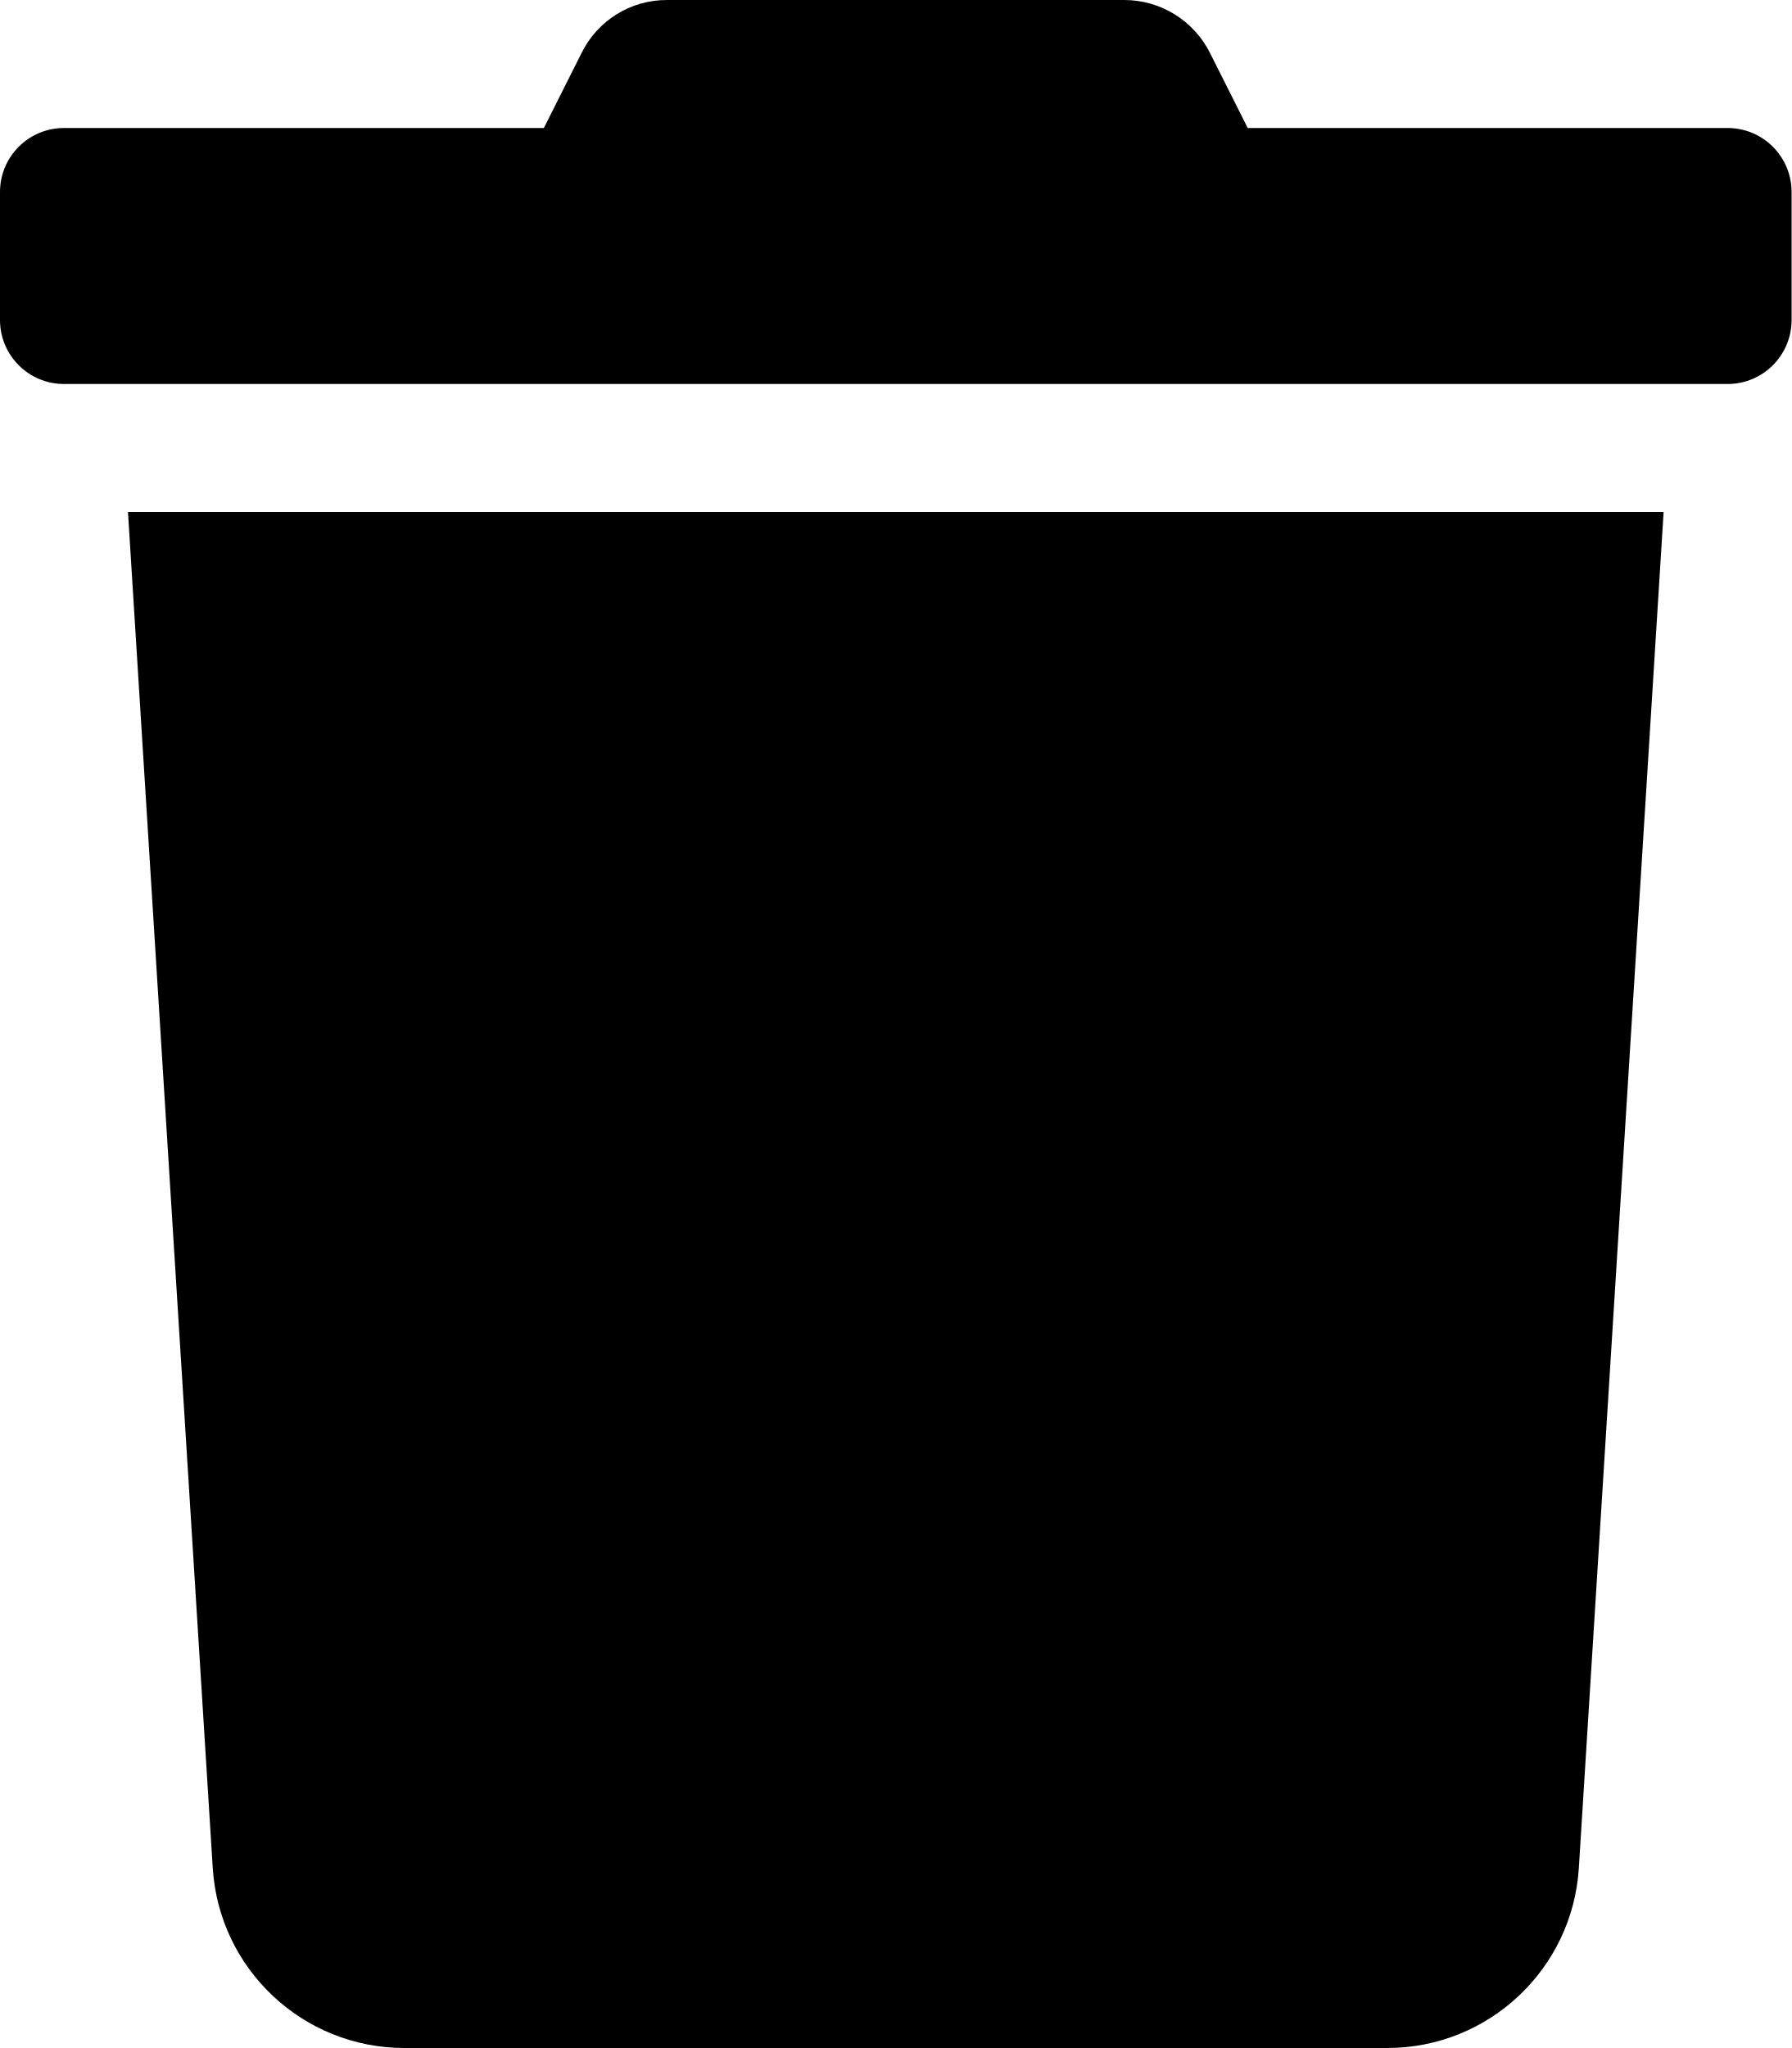
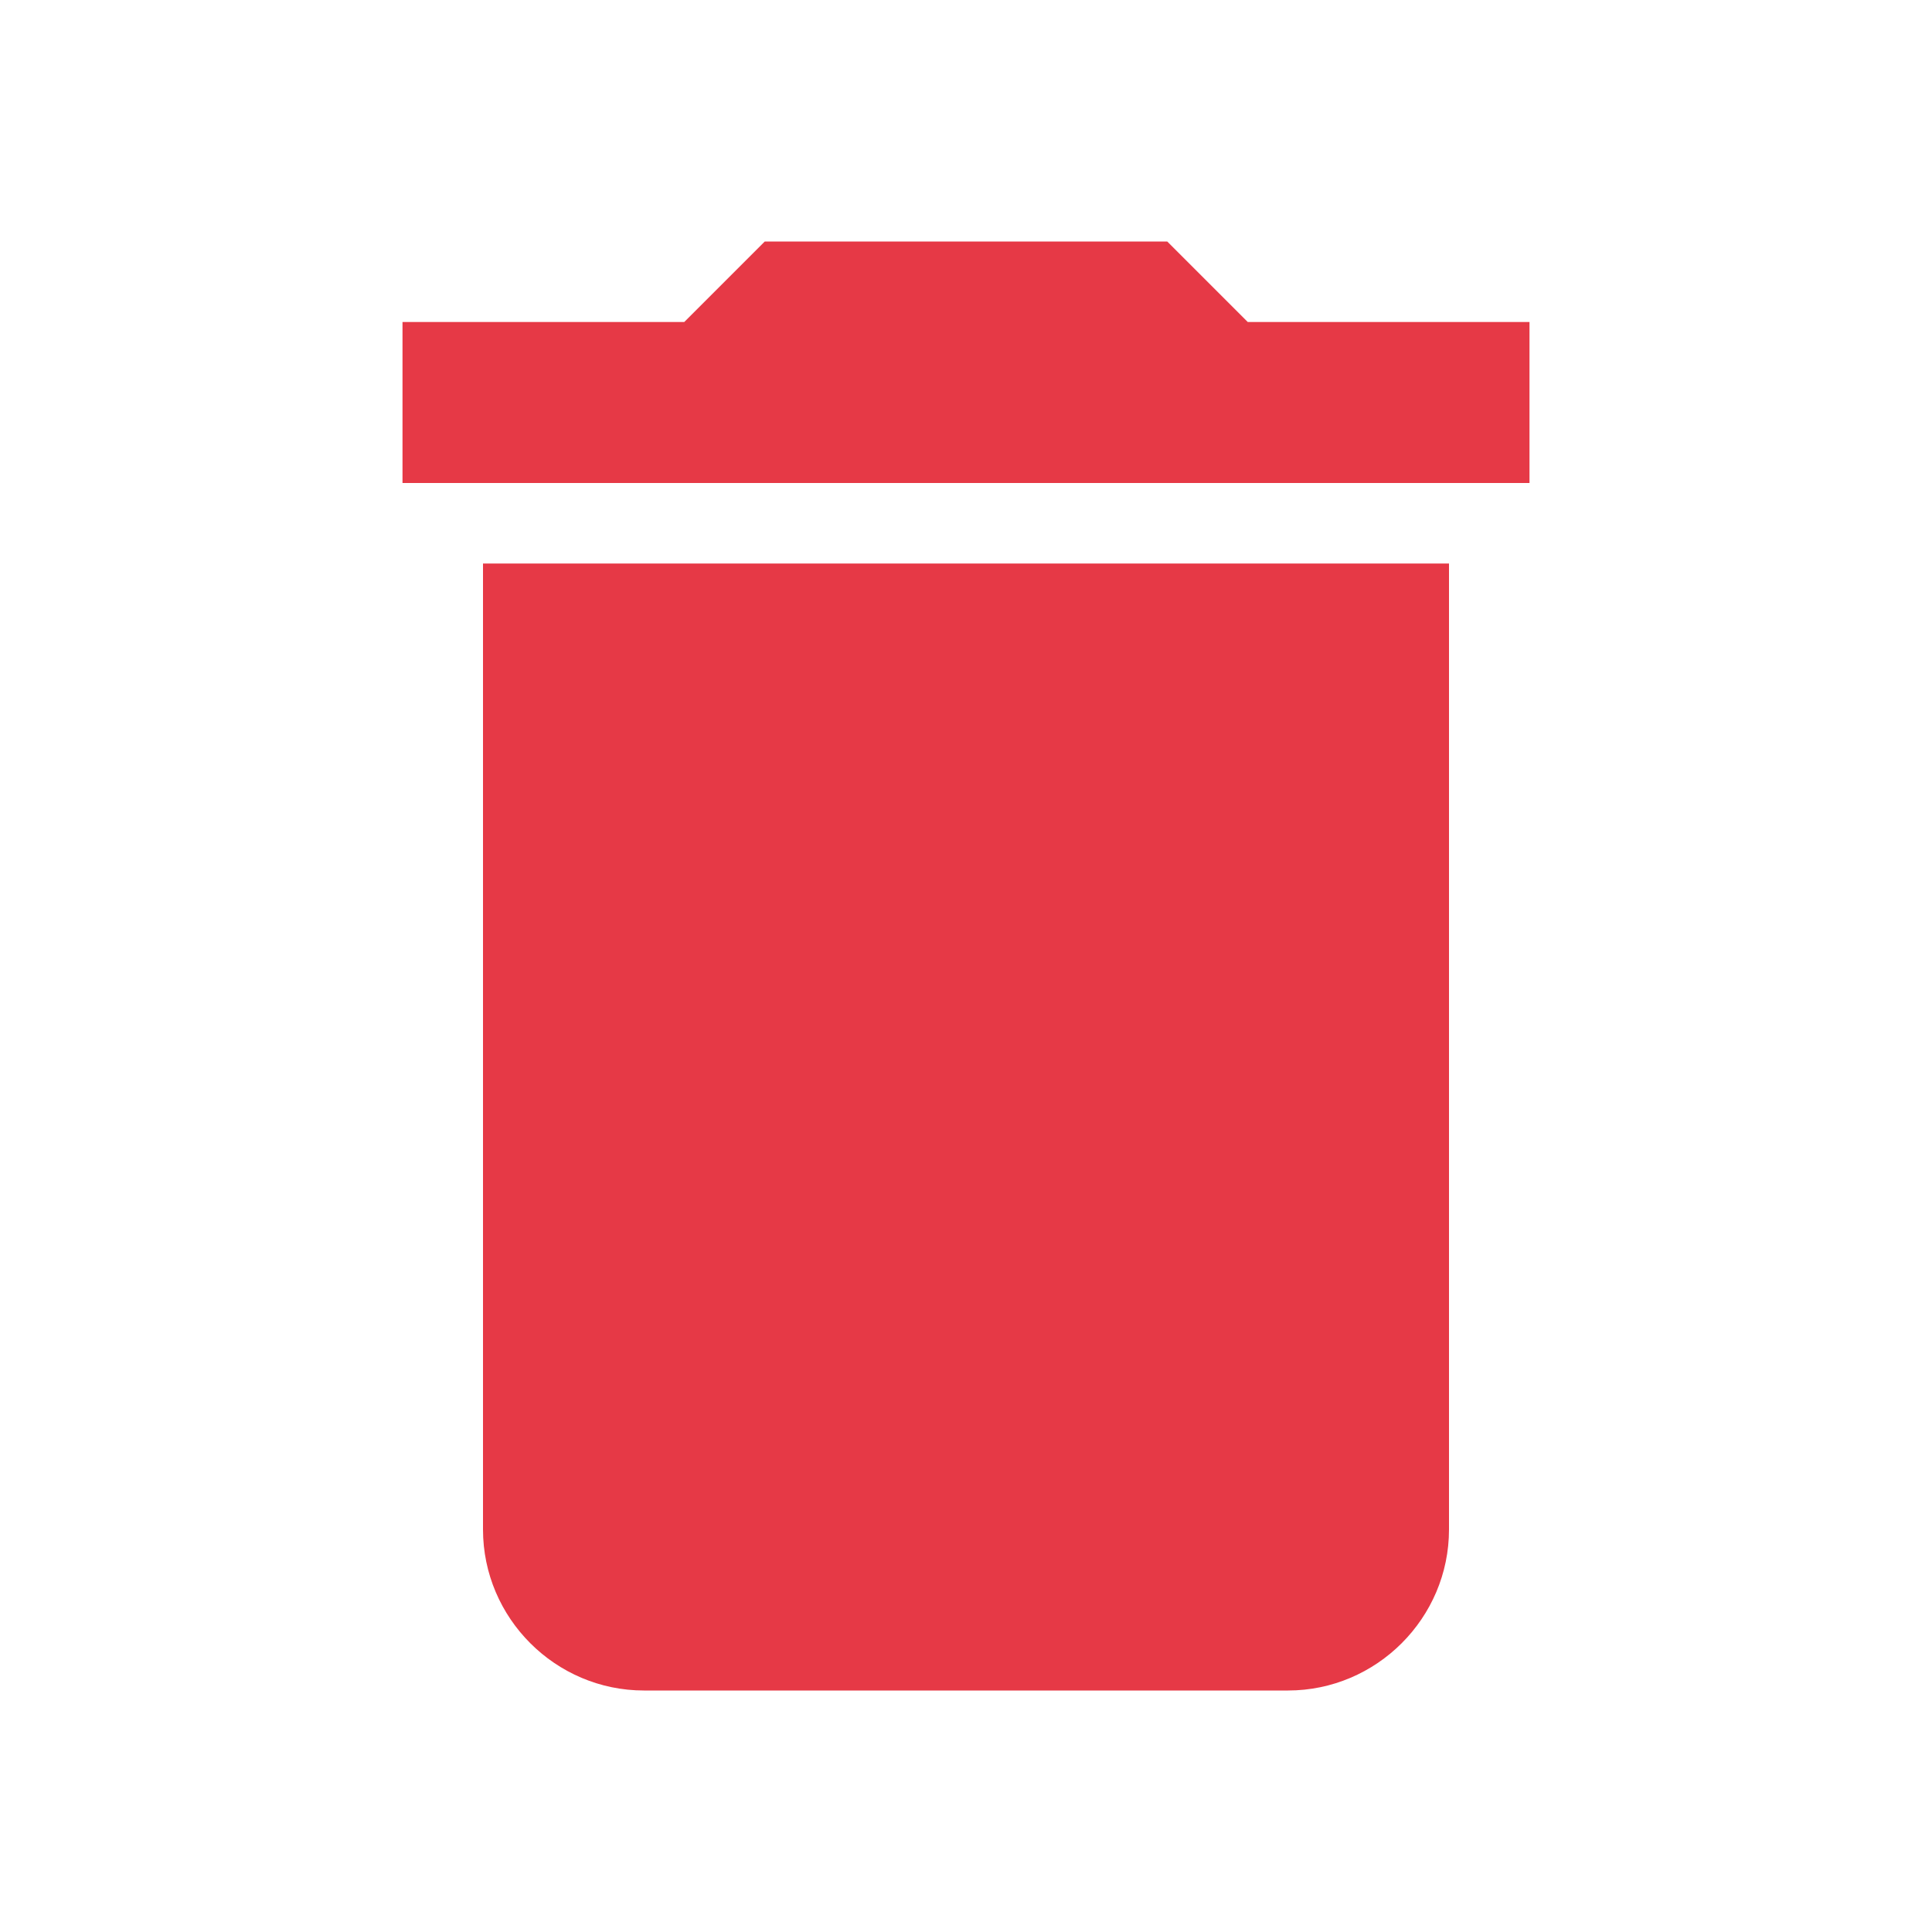
- <svg xmlns="http://www.w3.org/2000/svg" aria-hidden="true" focusable="false" data-prefix="fas" data-icon="trash" class="svg-inline--fa fa-trash fa-w-14" role="img" viewBox="0 0 448 512">
-   <path fill="currentColor" d="M432 32H312l-9.4-18.7A24 24 0 0 0 281.1 0H166.8a23.72 23.72 0 0 0-21.4 13.3L136 32H16A16 16 0 0 0 0 48v32a16 16 0 0 0 16 16h416a16 16 0 0 0 16-16V48a16 16 0 0 0-16-16zM53.2 467a48 48 0 0 0 47.9 45h245.8a48 48 0 0 0 47.9-45L416 128H32z" />
+ <svg xmlns="http://www.w3.org/2000/svg" height="24px" viewBox="0 0 24 24" width="24px" fill="#e63946">
+   <path d="M0 0h24v24H0z" fill="none" />
+   <path d="M6 19c0 1.1.9 2 2 2h8c1.1 0 2-.9 2-2V7H6v12zM19 4h-3.5l-1-1h-5l-1 1H5v2h14V4z" />
</svg>
